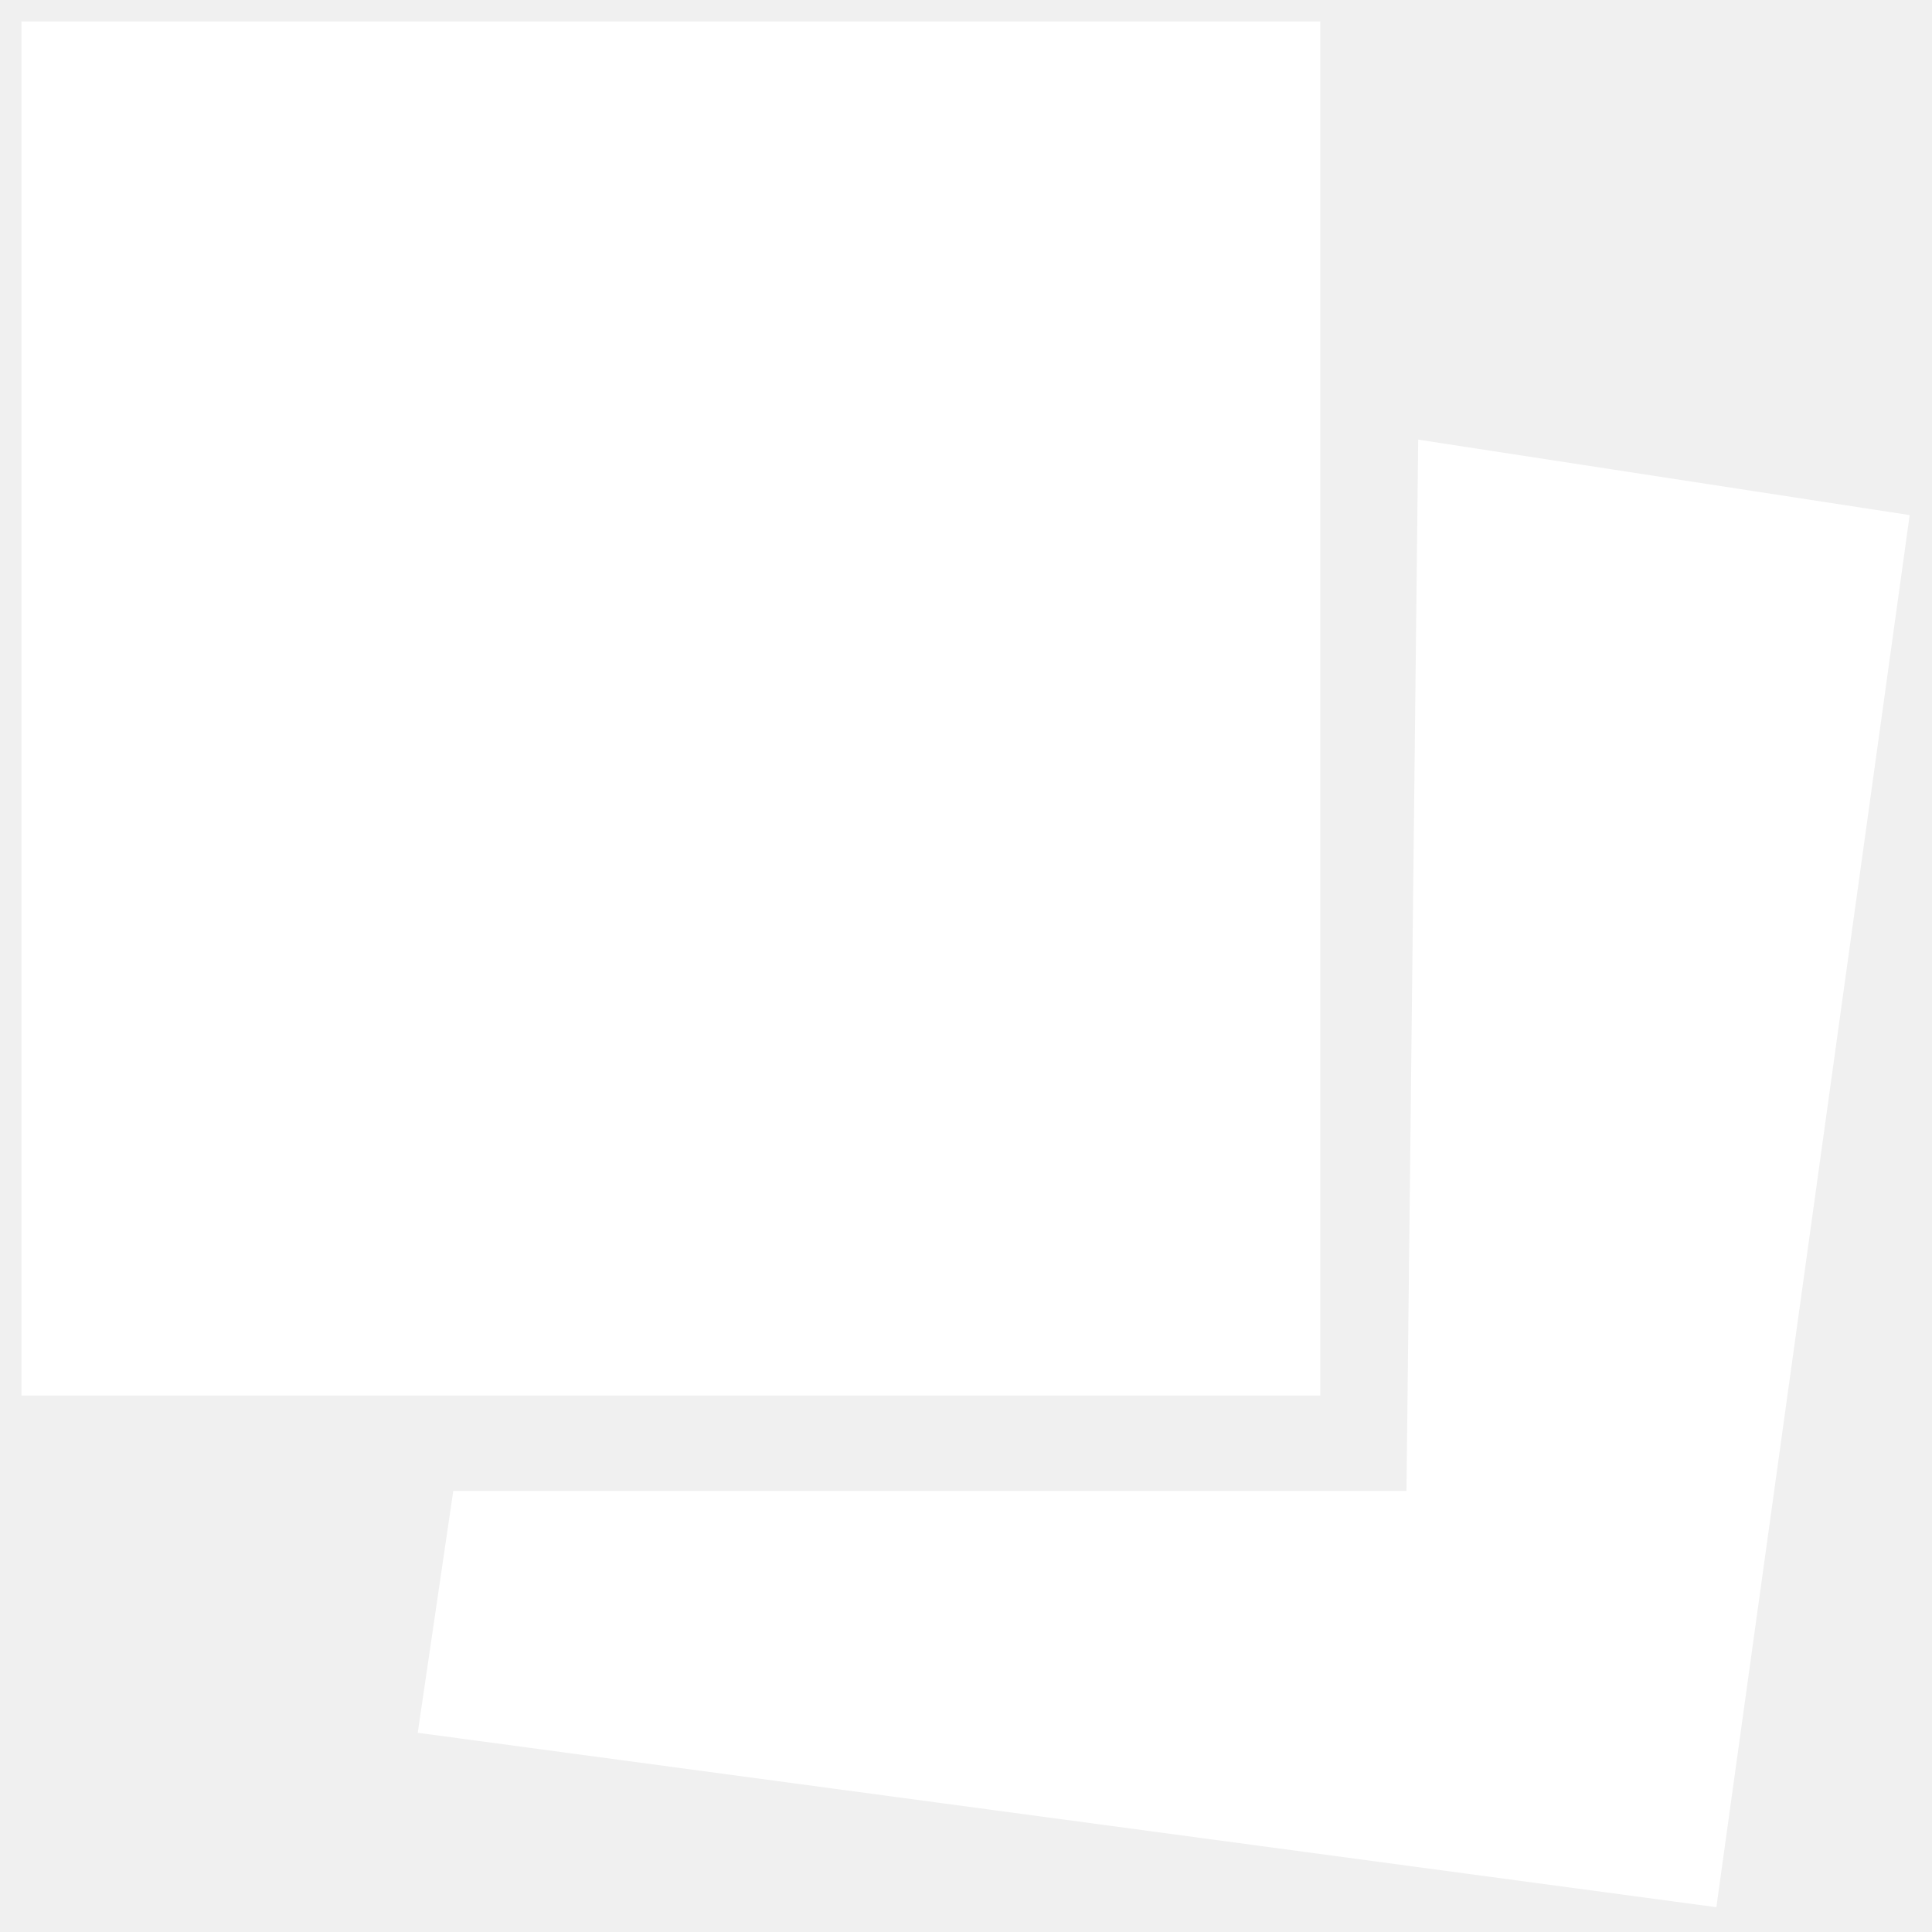
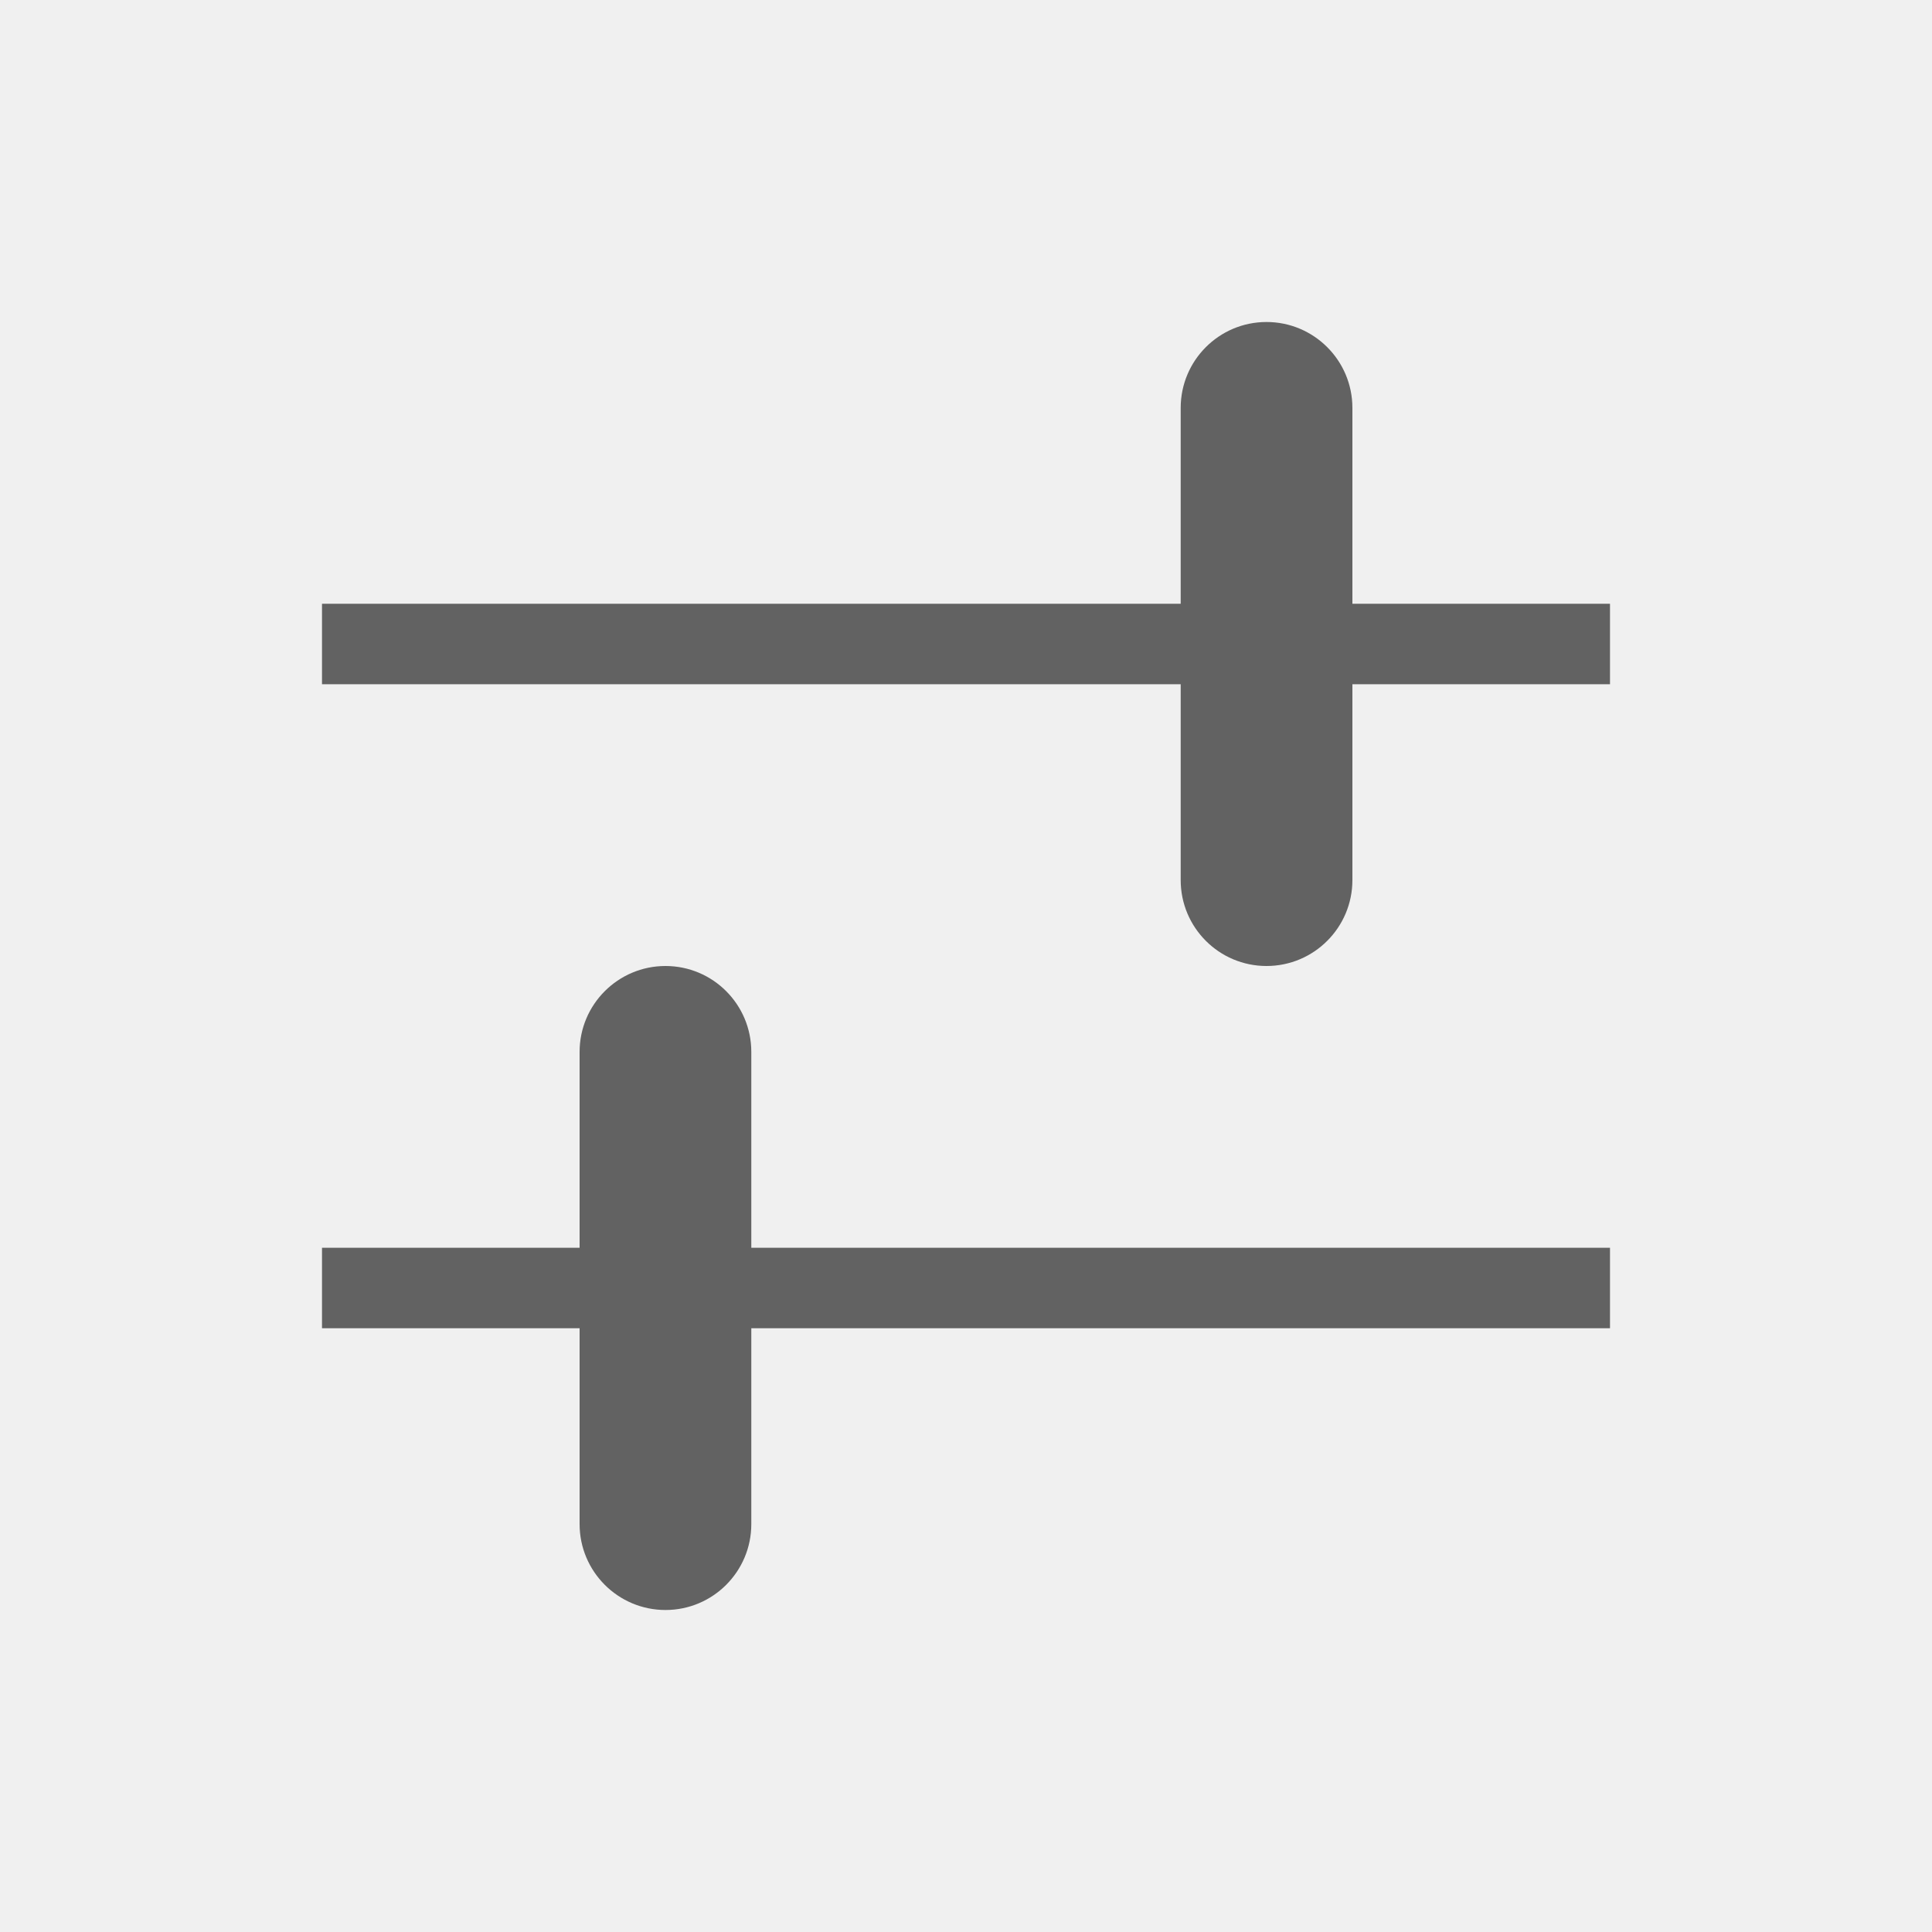
- <svg xmlns="http://www.w3.org/2000/svg" width="18" height="18" viewBox="0 0 18 18" fill="none">
-   <path d="M12.301 0.2H0.2V13.002H12.301V0.2Z" fill="white" />
-   <path d="M17.792 4.799L13.213 4.096L13.104 13.89H4.223L3.892 16.144L15.991 17.769L17.792 4.799Z" fill="white" />
+ <svg xmlns="http://www.w3.org/2000/svg" width="24" height="24" viewBox="0 0 24 24" fill="none">
+   <path fill-rule="evenodd" clip-rule="evenodd" d="M14.667 5.067C14.667 4.478 15.144 4 15.733 4C16.322 4 16.8 4.478 16.8 5.067V7.5H20V8.5H16.8V10.933C16.8 11.522 16.322 12 15.733 12C15.144 12 14.667 11.522 14.667 10.933V8.5H4V7.5H14.667V5.067ZM7.2 13.067C7.2 12.478 7.678 12 8.267 12C8.856 12 9.333 12.478 9.333 13.067V15.5H20V16.5H9.333V18.933C9.333 19.522 8.856 20 8.267 20C7.678 20 7.2 19.522 7.2 18.933V16.5H4V15.5H7.2V13.067Z" fill="#626262" />
</svg>
